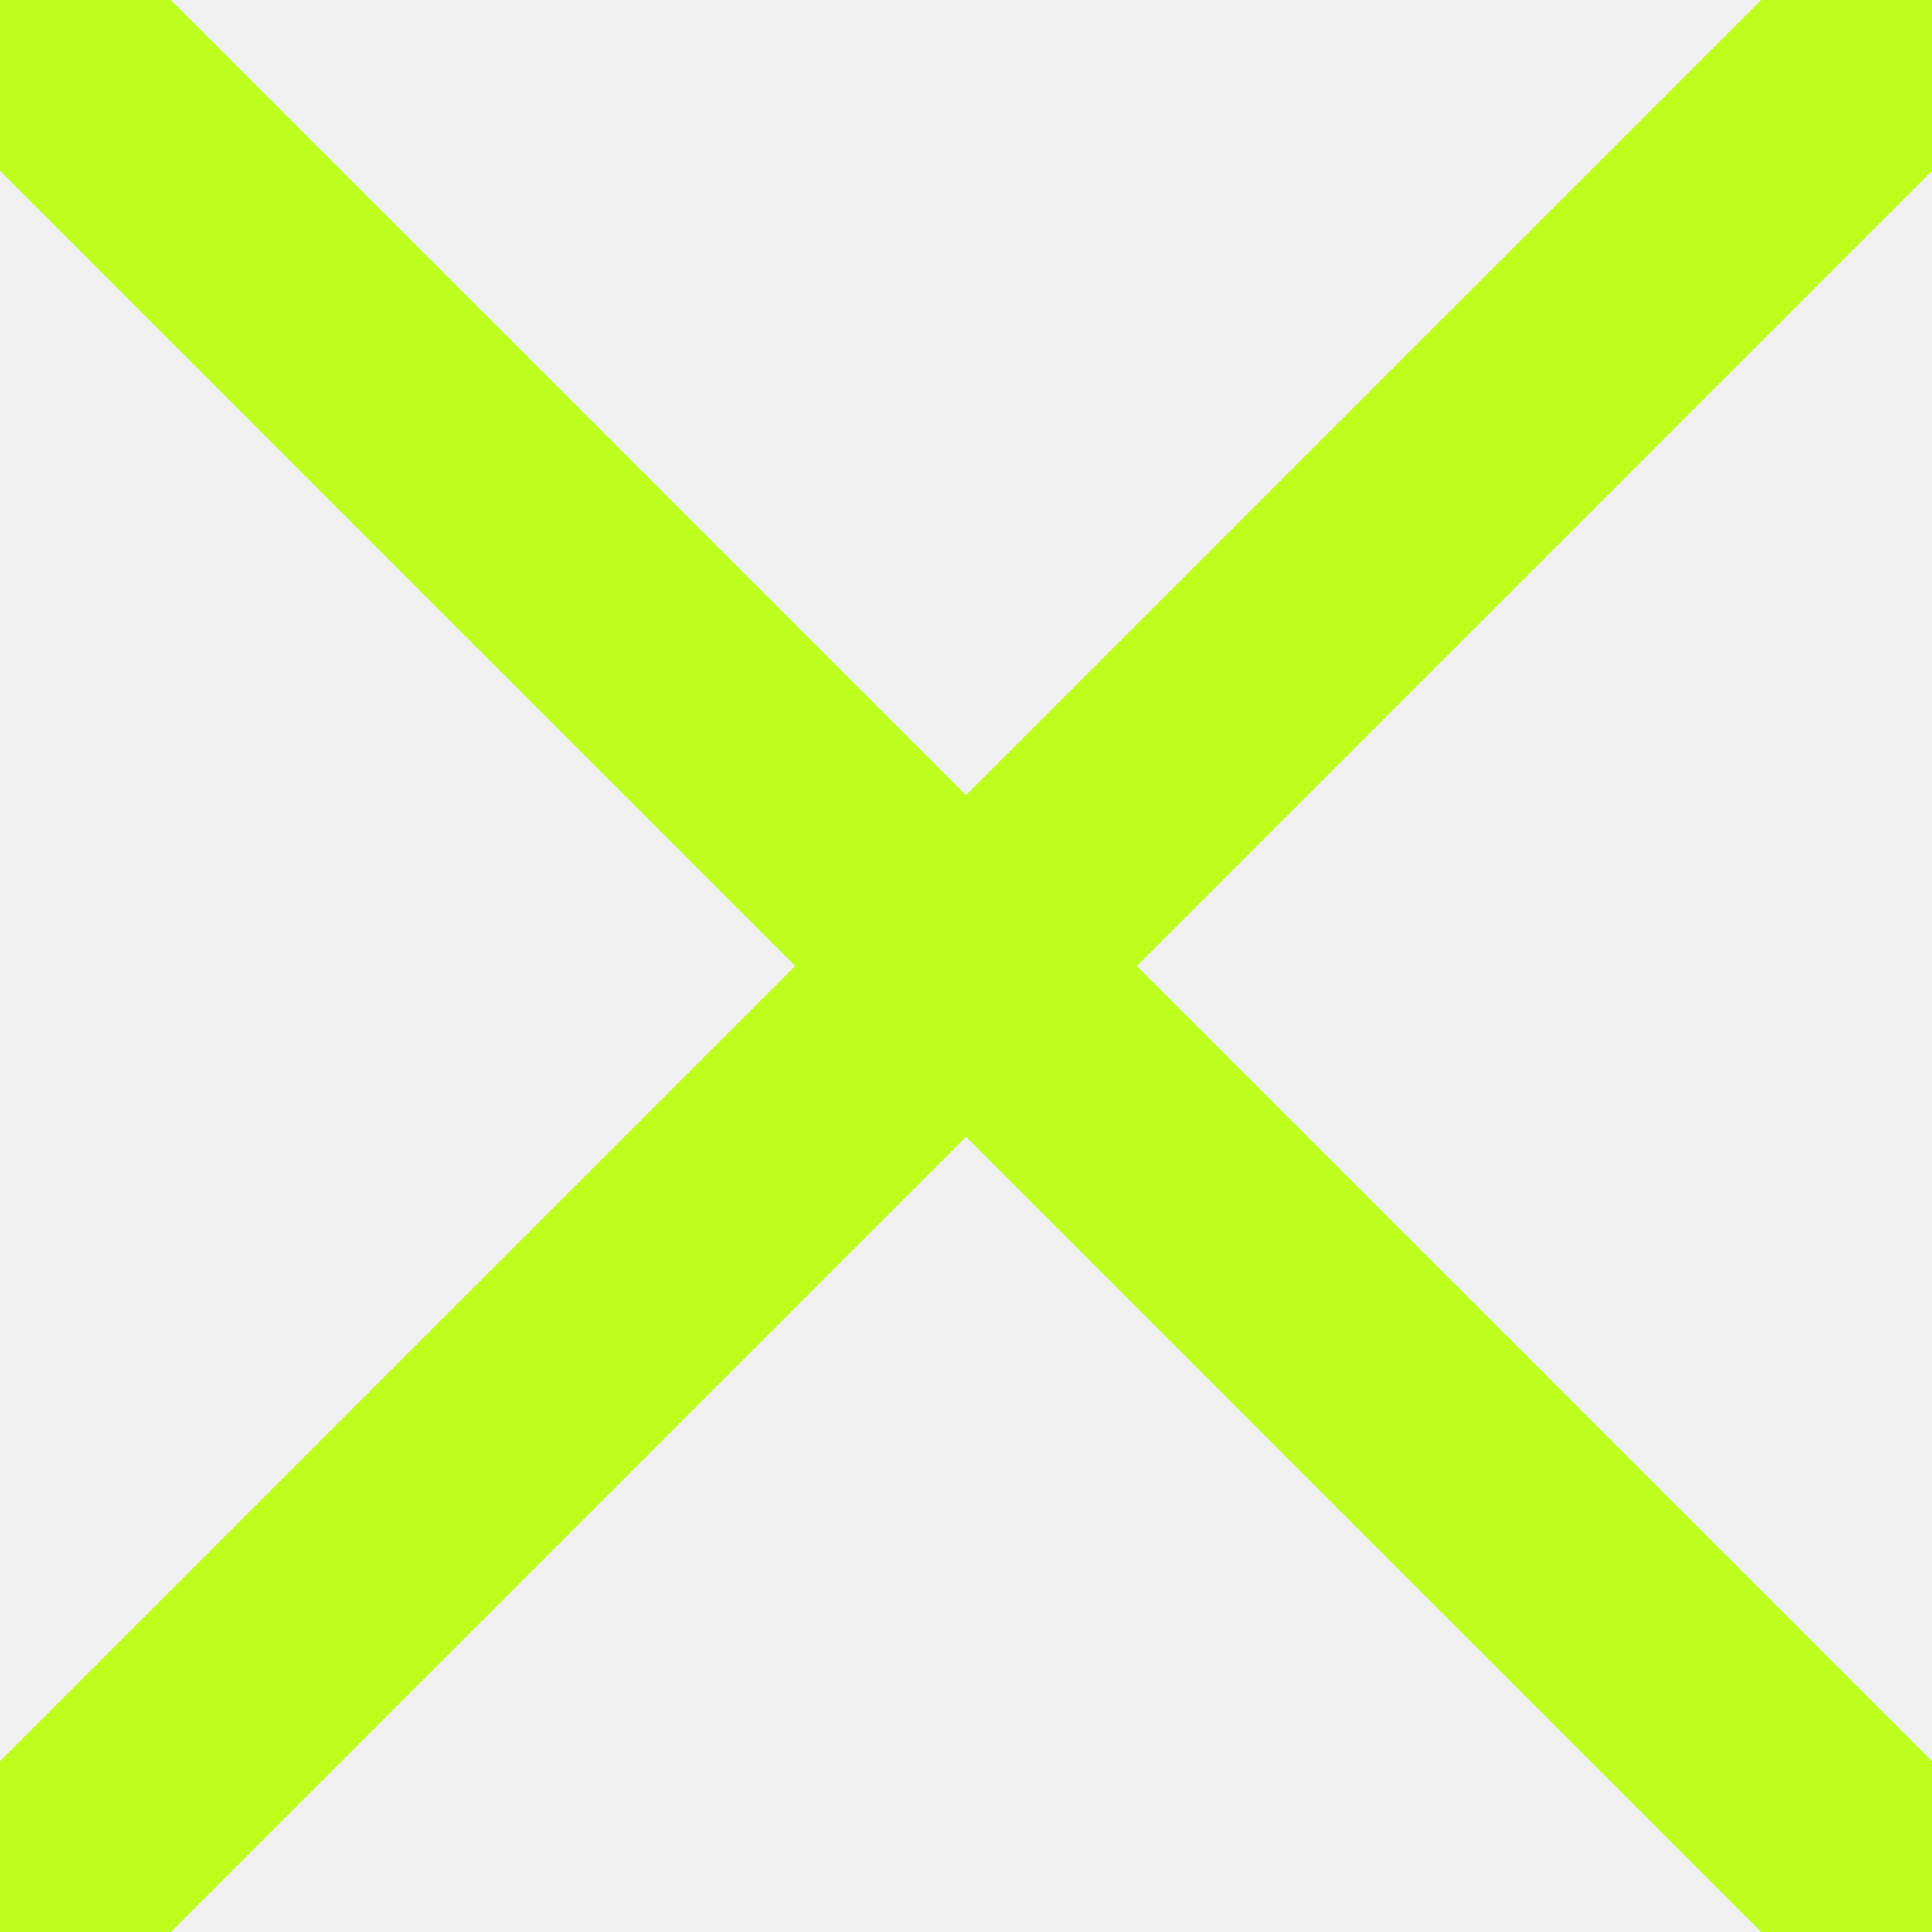
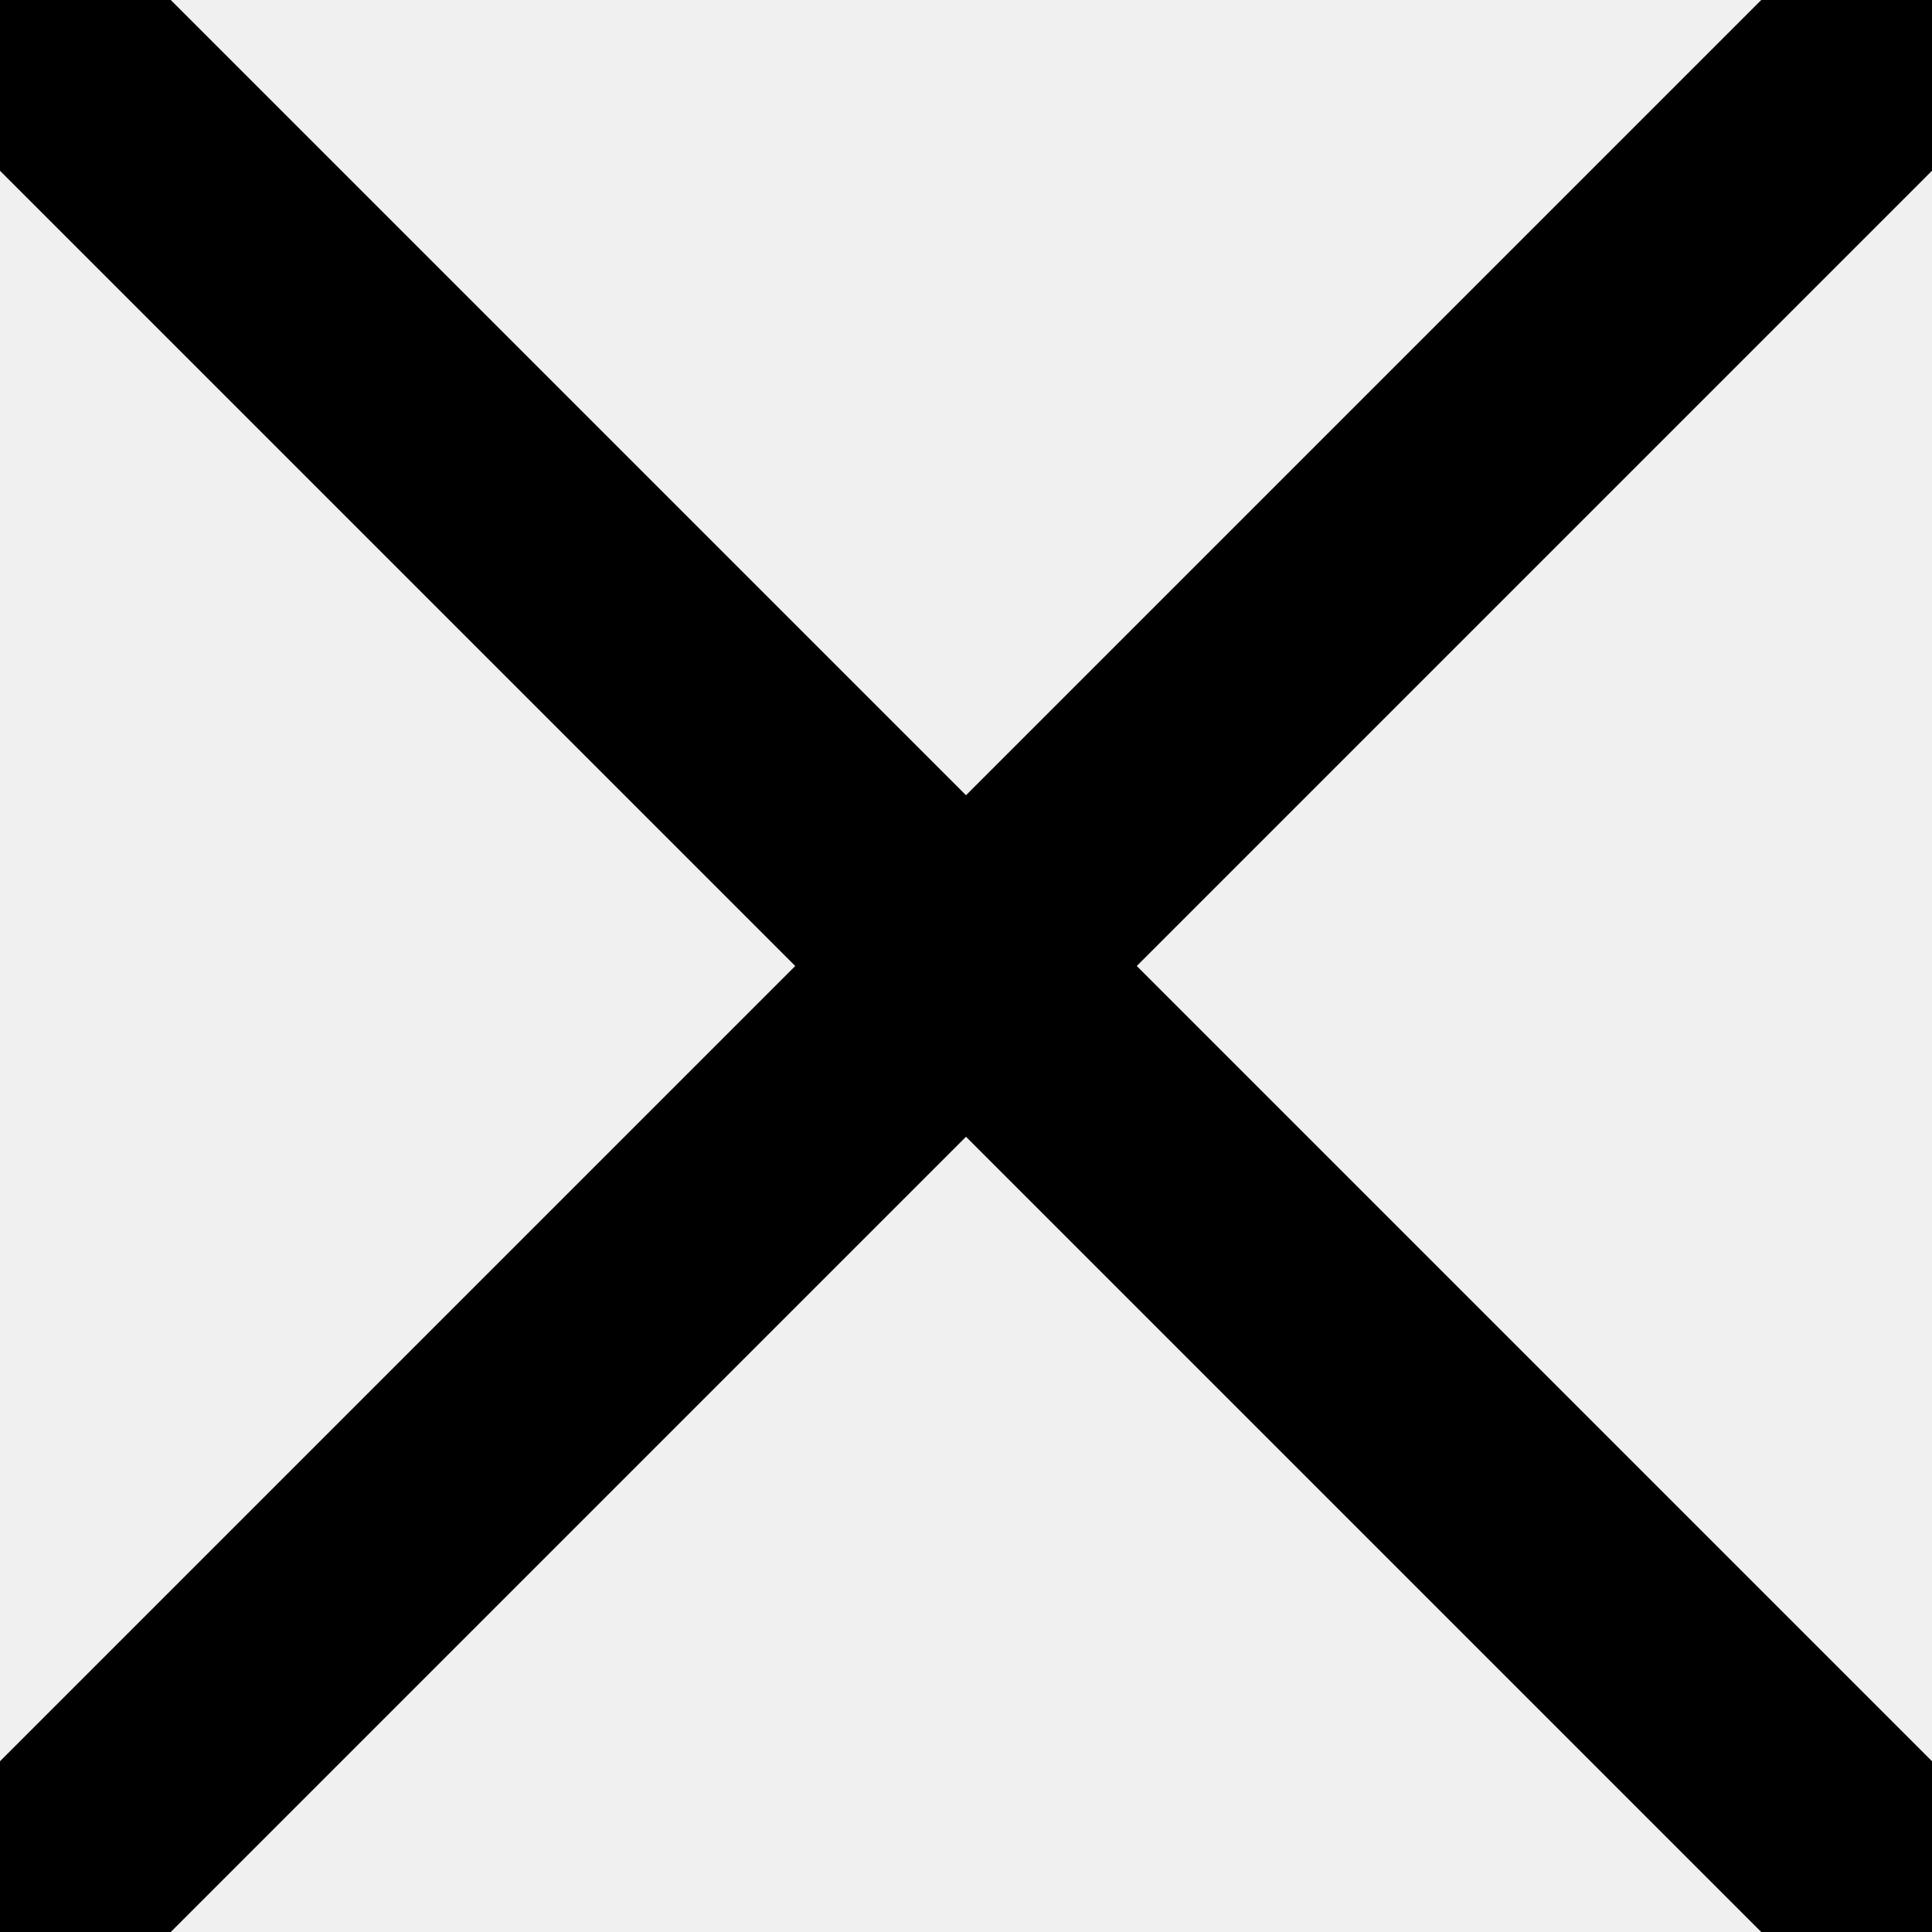
<svg xmlns="http://www.w3.org/2000/svg" width="16" height="16" viewBox="0 0 16 16" fill="none">
  <g clip-path="url(#clip0_127_29946)">
-     <path d="M16 0L0 16" stroke="#BDFE1C" stroke-width="2" stroke-linecap="round" stroke-linejoin="round" />
-     <path d="M0 0L16 16" stroke="#BDFE1C" stroke-width="2" stroke-linecap="round" stroke-linejoin="round" />
+     <path d="M16 0L0 16" stroke="currentColor" stroke-width="2" stroke-linecap="round" stroke-linejoin="round" />
+     <path d="M0 0L16 16" stroke="currentColor" stroke-width="2" stroke-linecap="round" stroke-linejoin="round" />
  </g>
  <defs>
    <clipPath id="clip0_127_29946">
      <rect width="16" height="16" fill="white" />
    </clipPath>
  </defs>
</svg>
